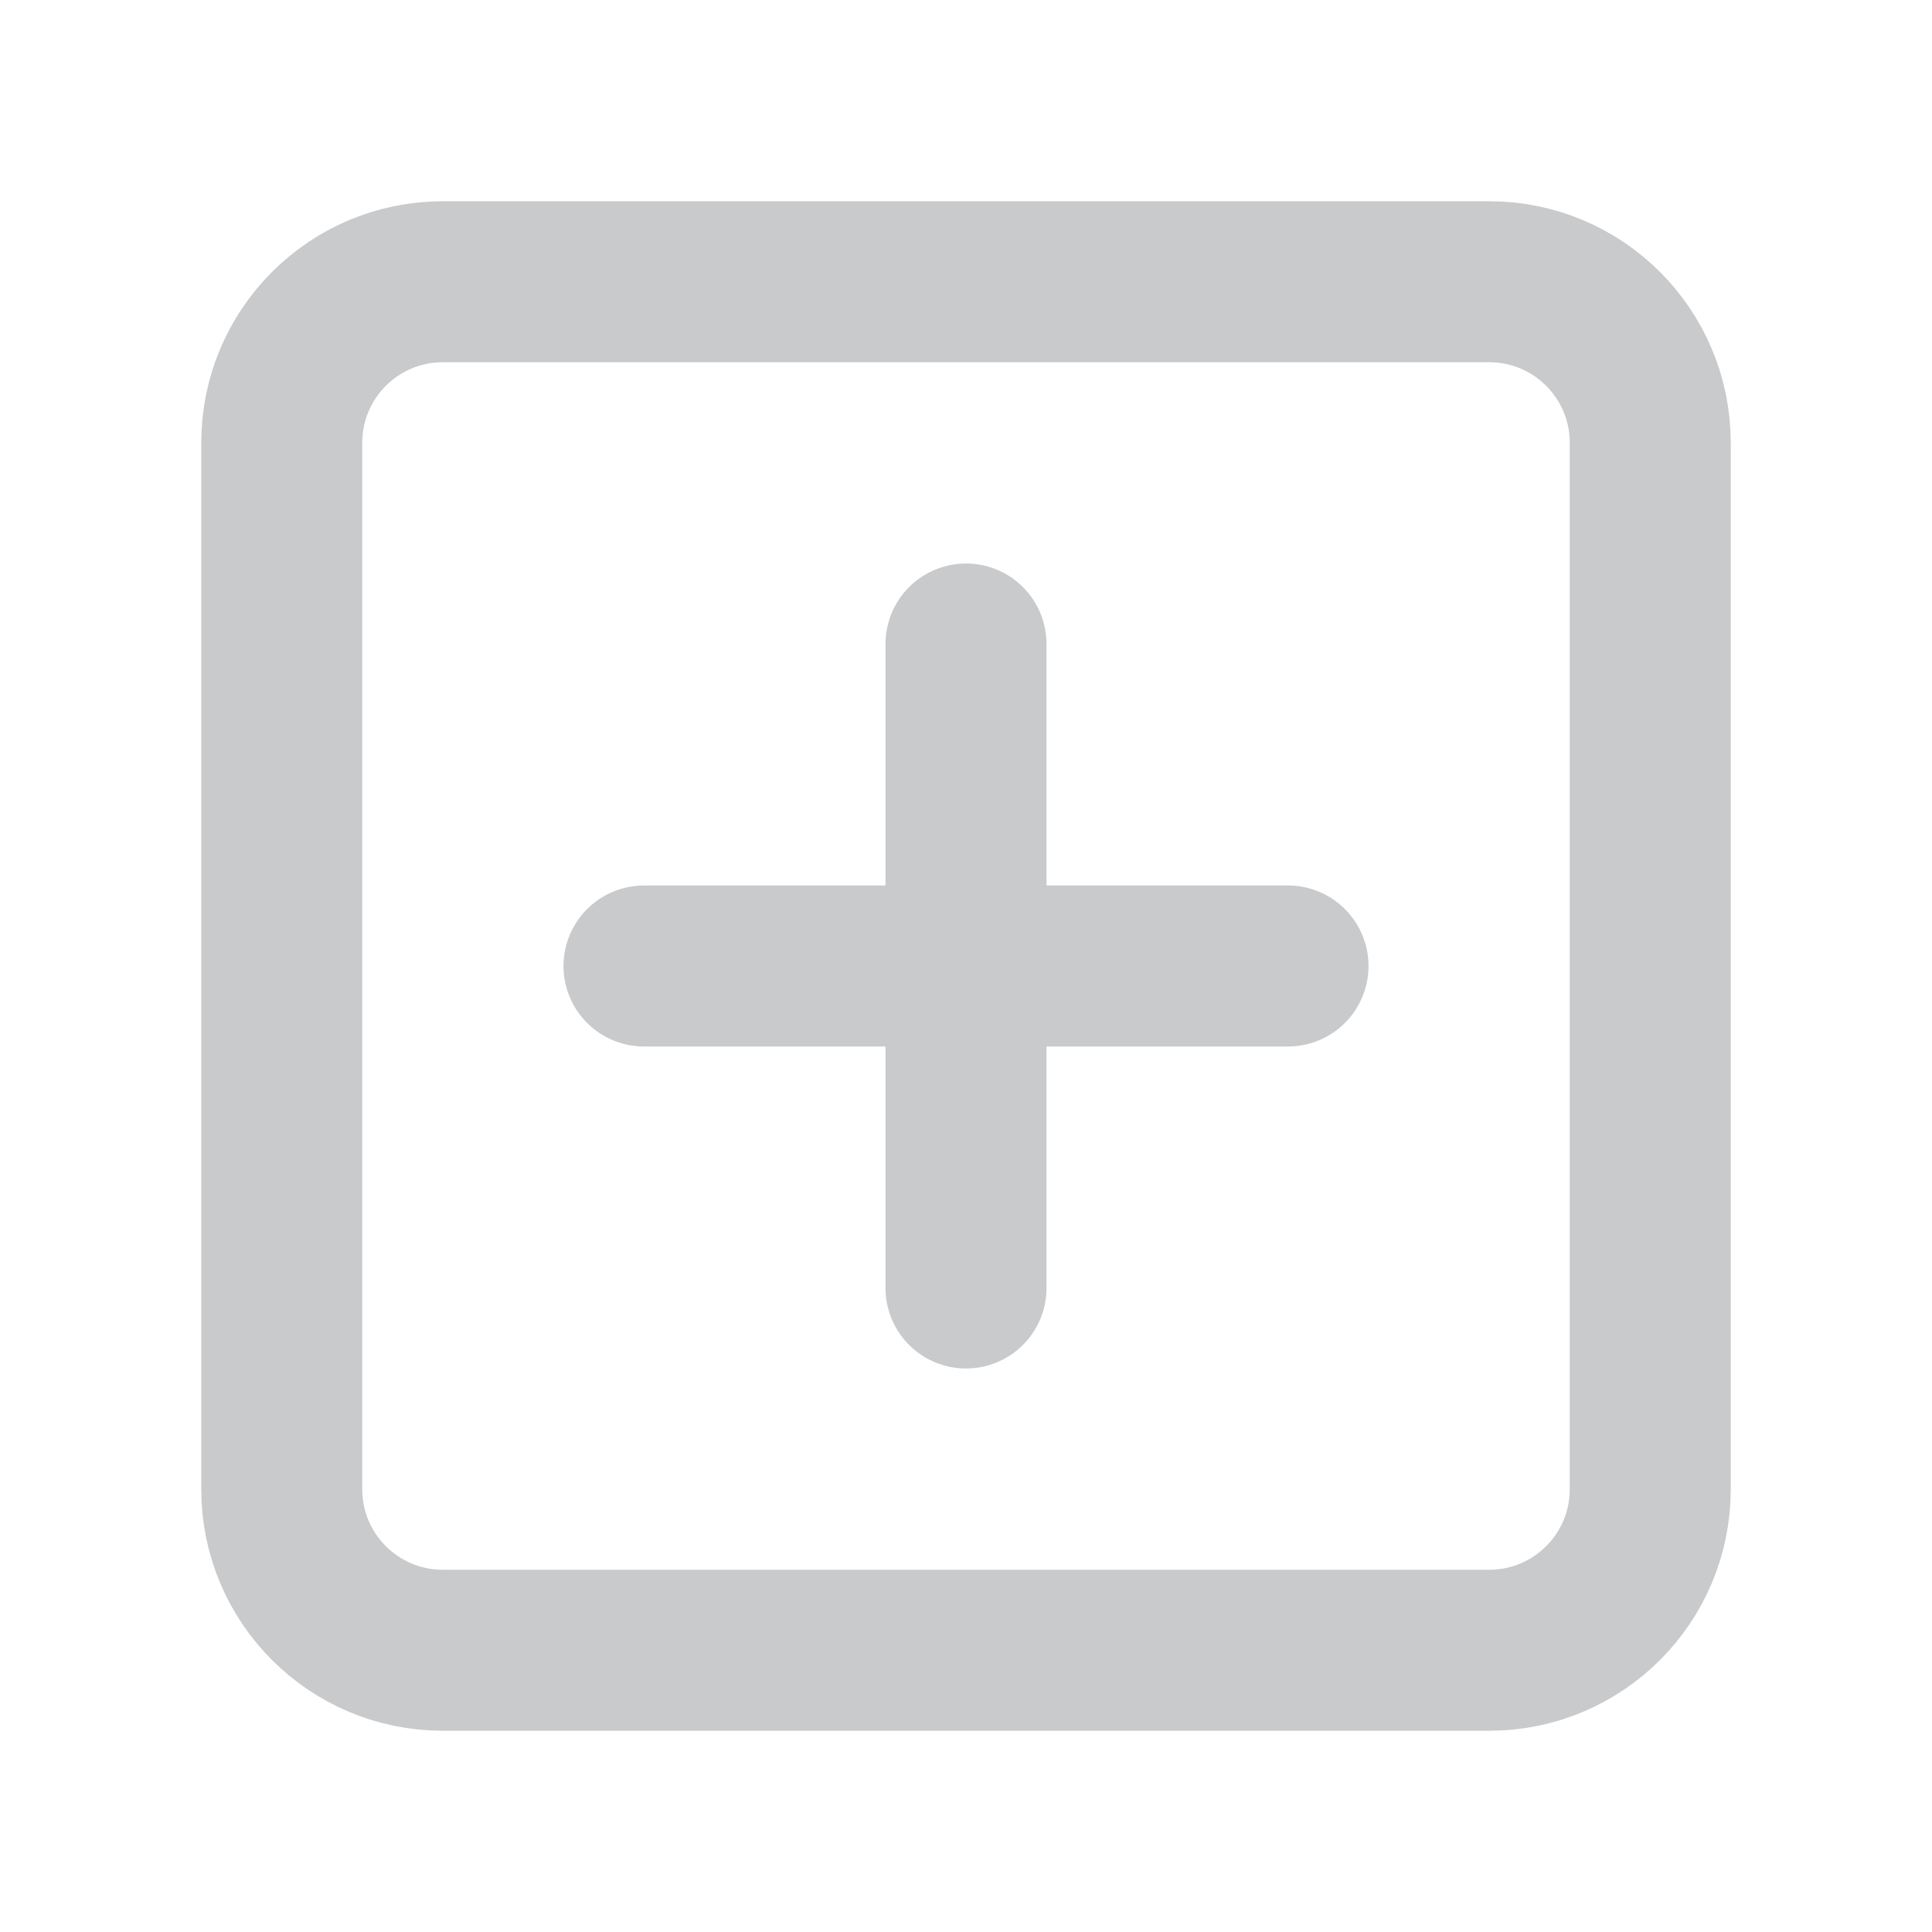
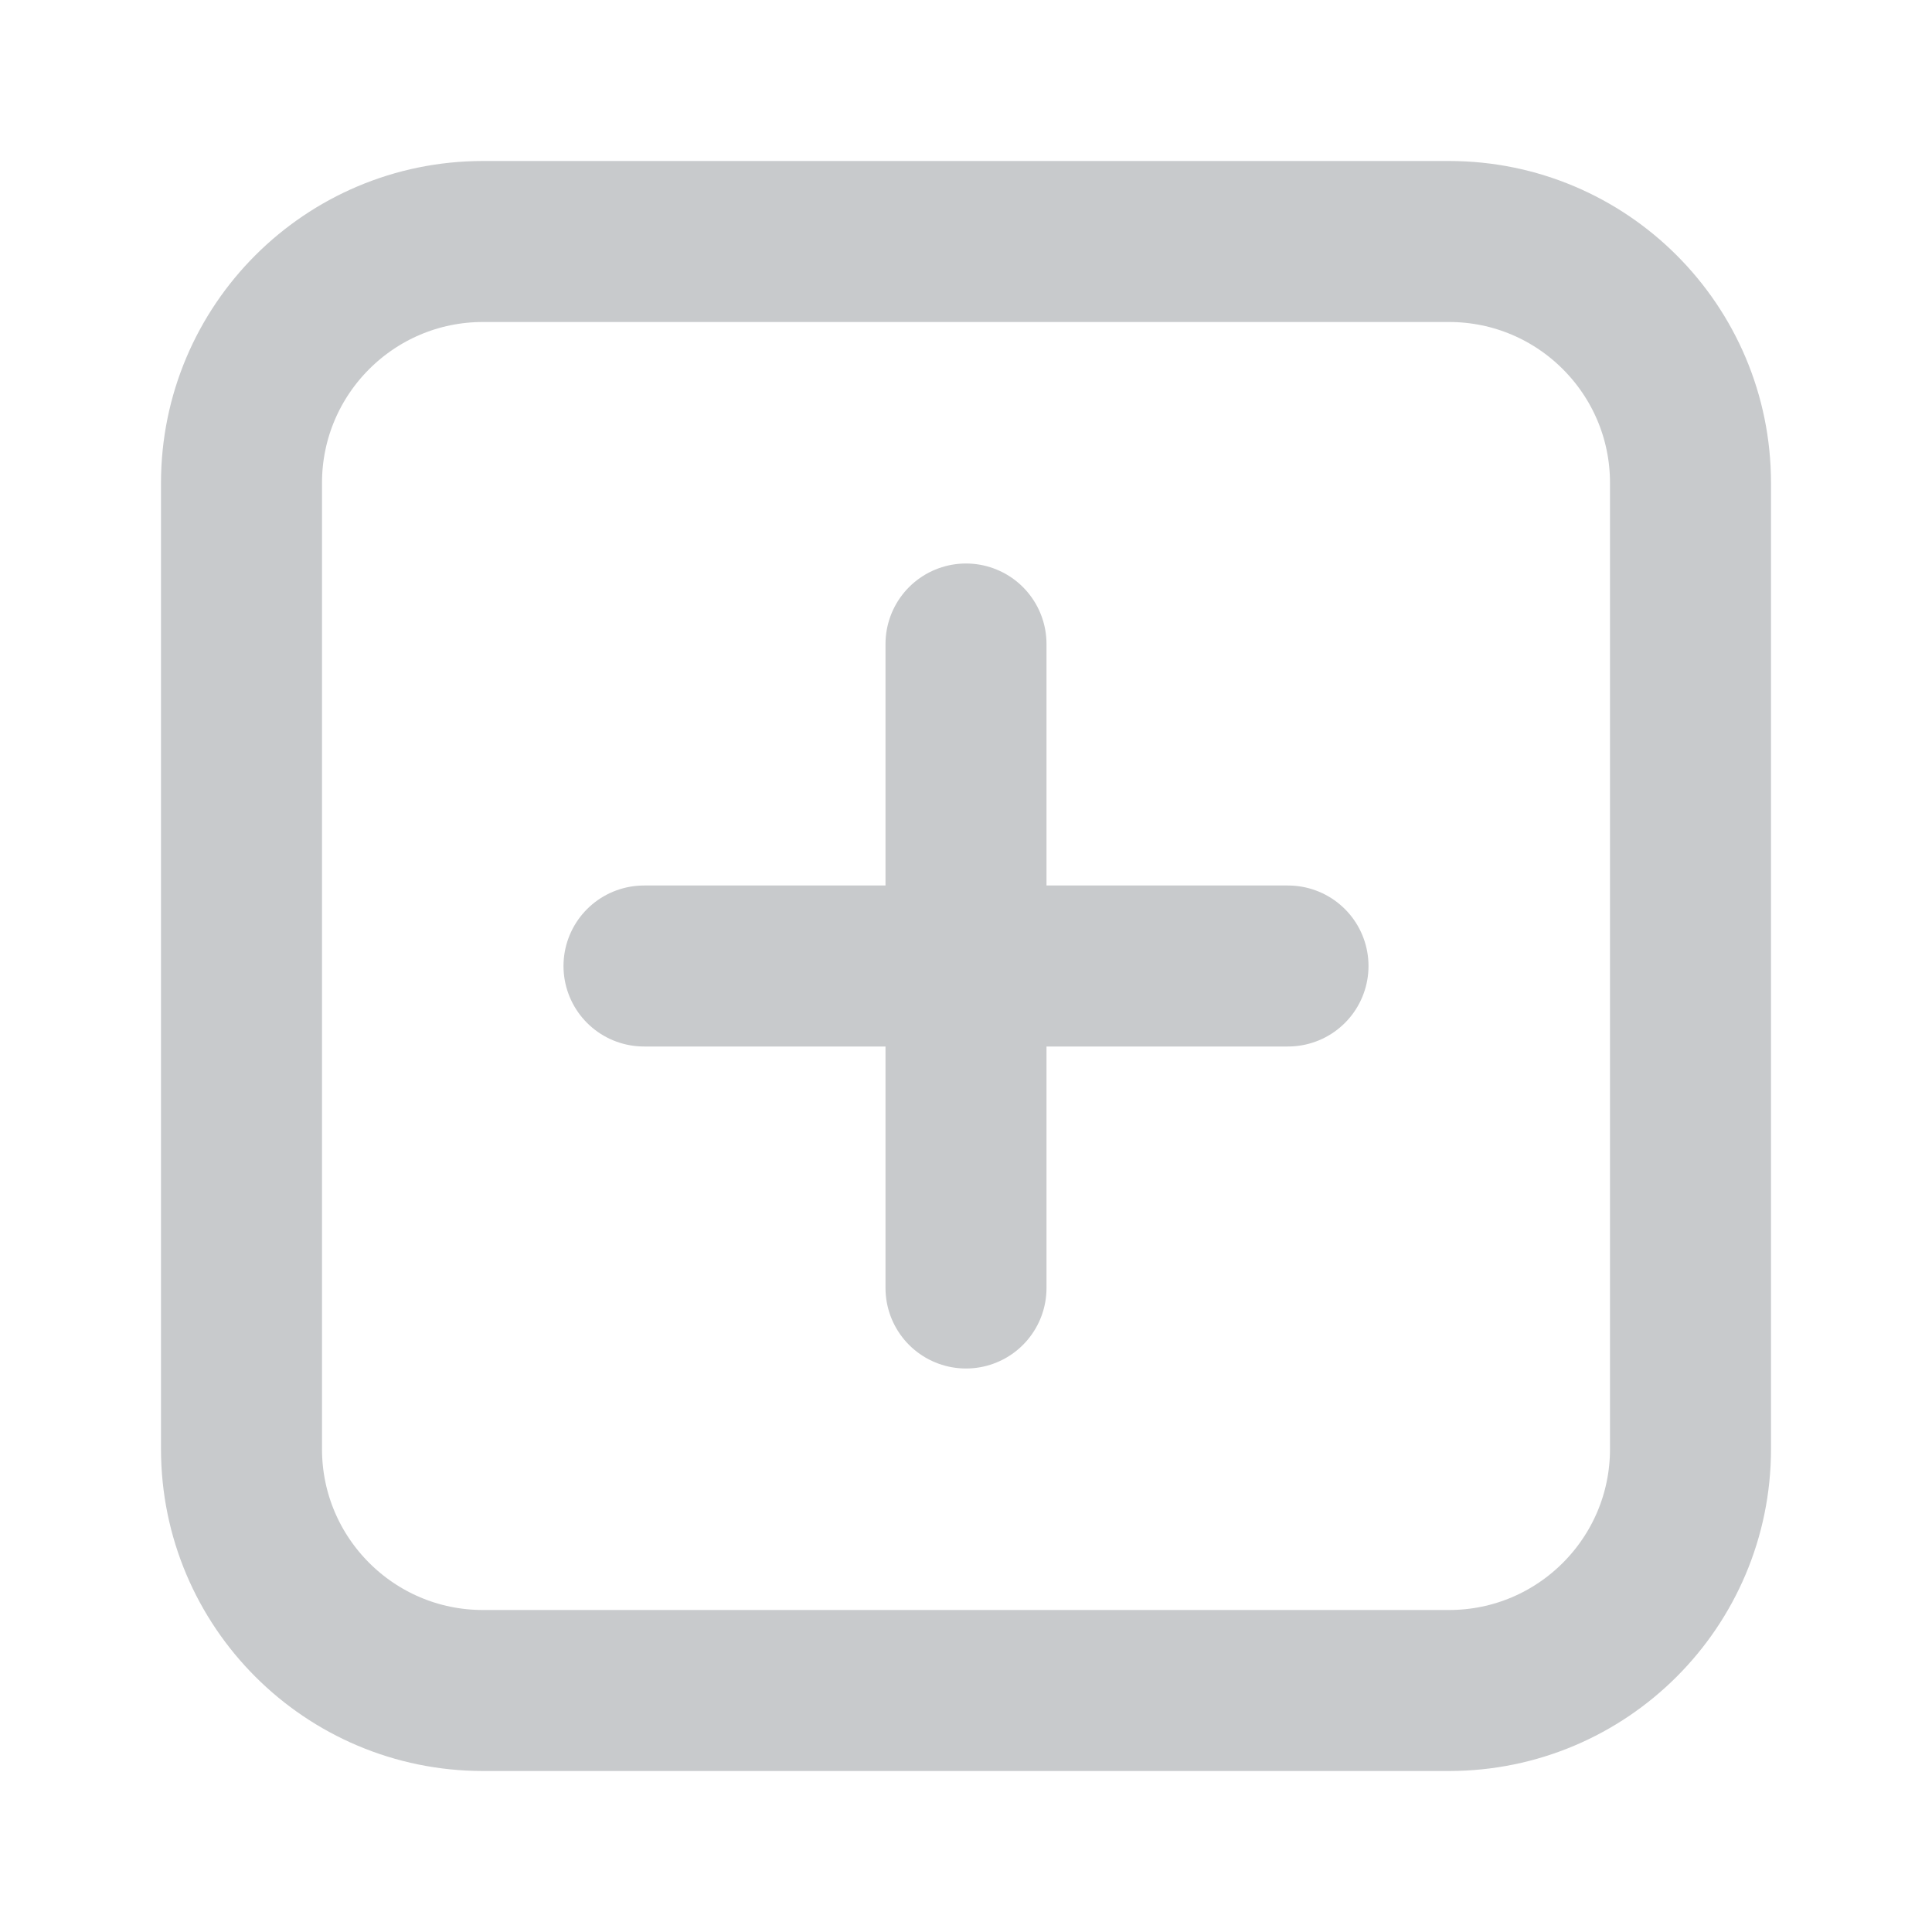
<svg xmlns="http://www.w3.org/2000/svg" width="24" height="24" viewBox="0 0 24 24" fill="none" stroke="#c8cacc" stroke-width="2" stroke-linecap="round" stroke-linejoin="round">
-   <rect x="3.5" y="3.5" width="17" height="17" rx="2" />
-   <path d="M12 8v8" />
-   <path d="M8 12h8" />
+   <rect x="3" y="3" width="18" height="18" rx="3" />
+   <path d="M12 8v8M8 12h8" />
</svg>
